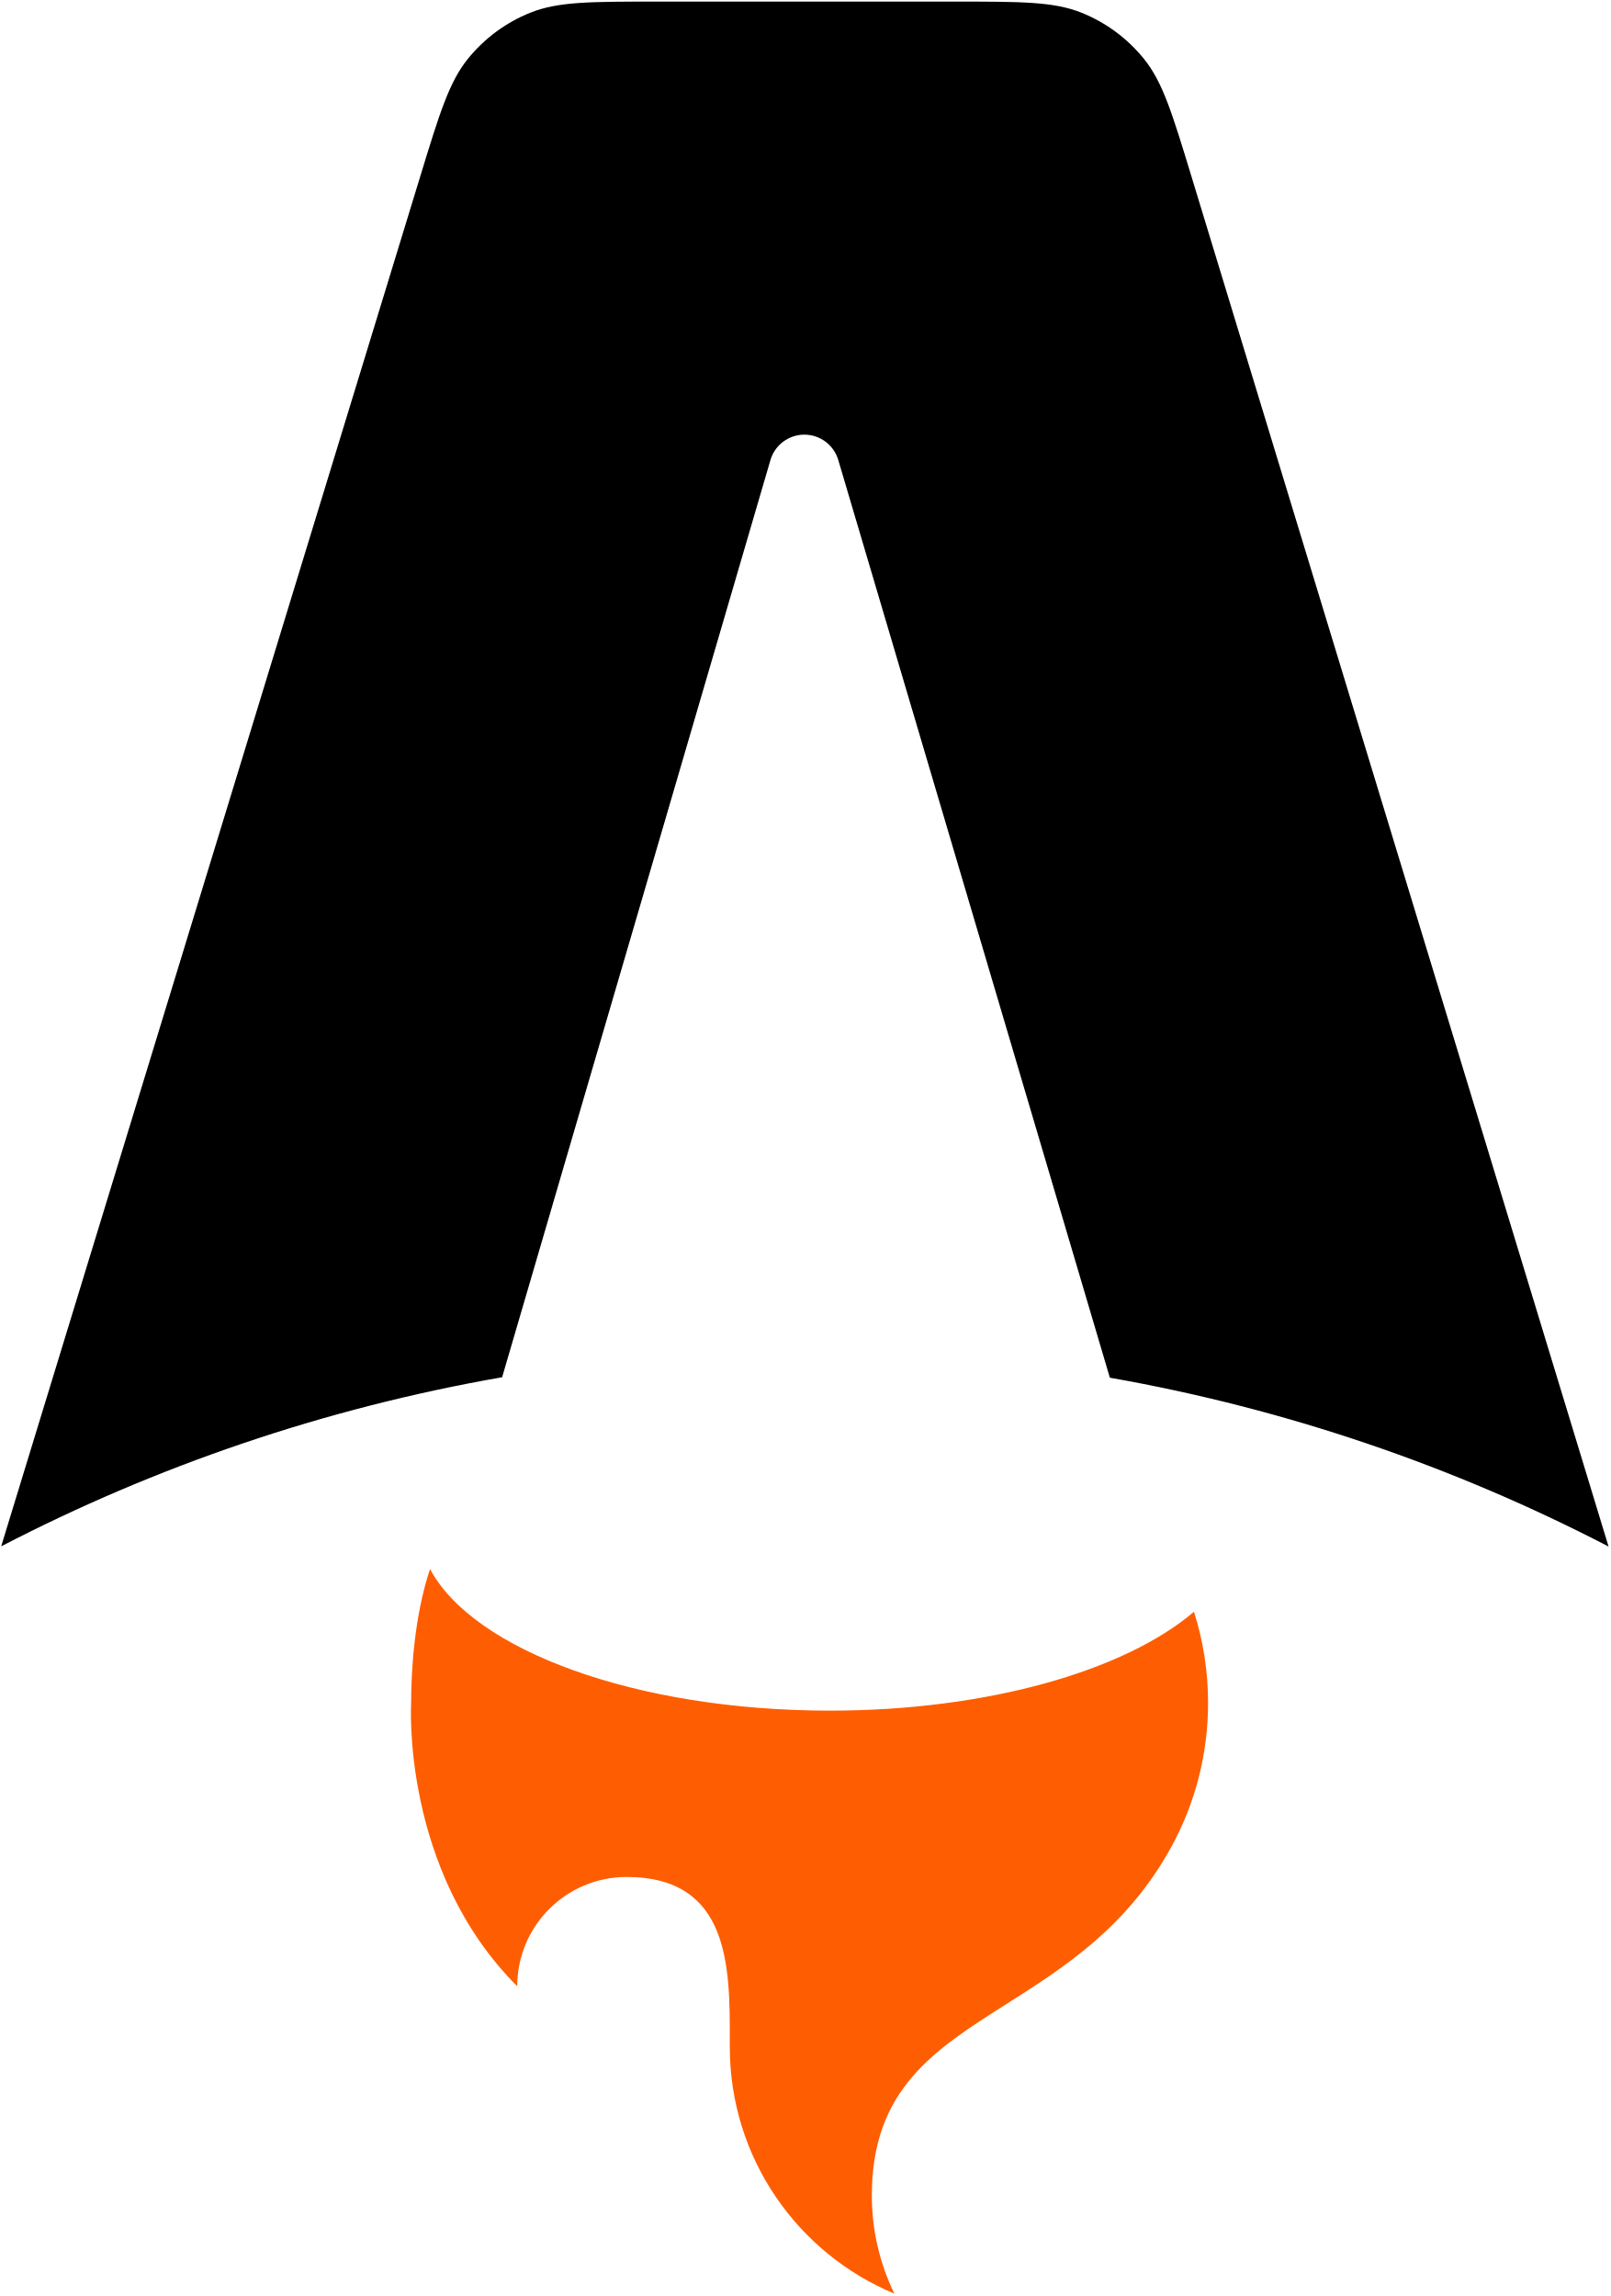
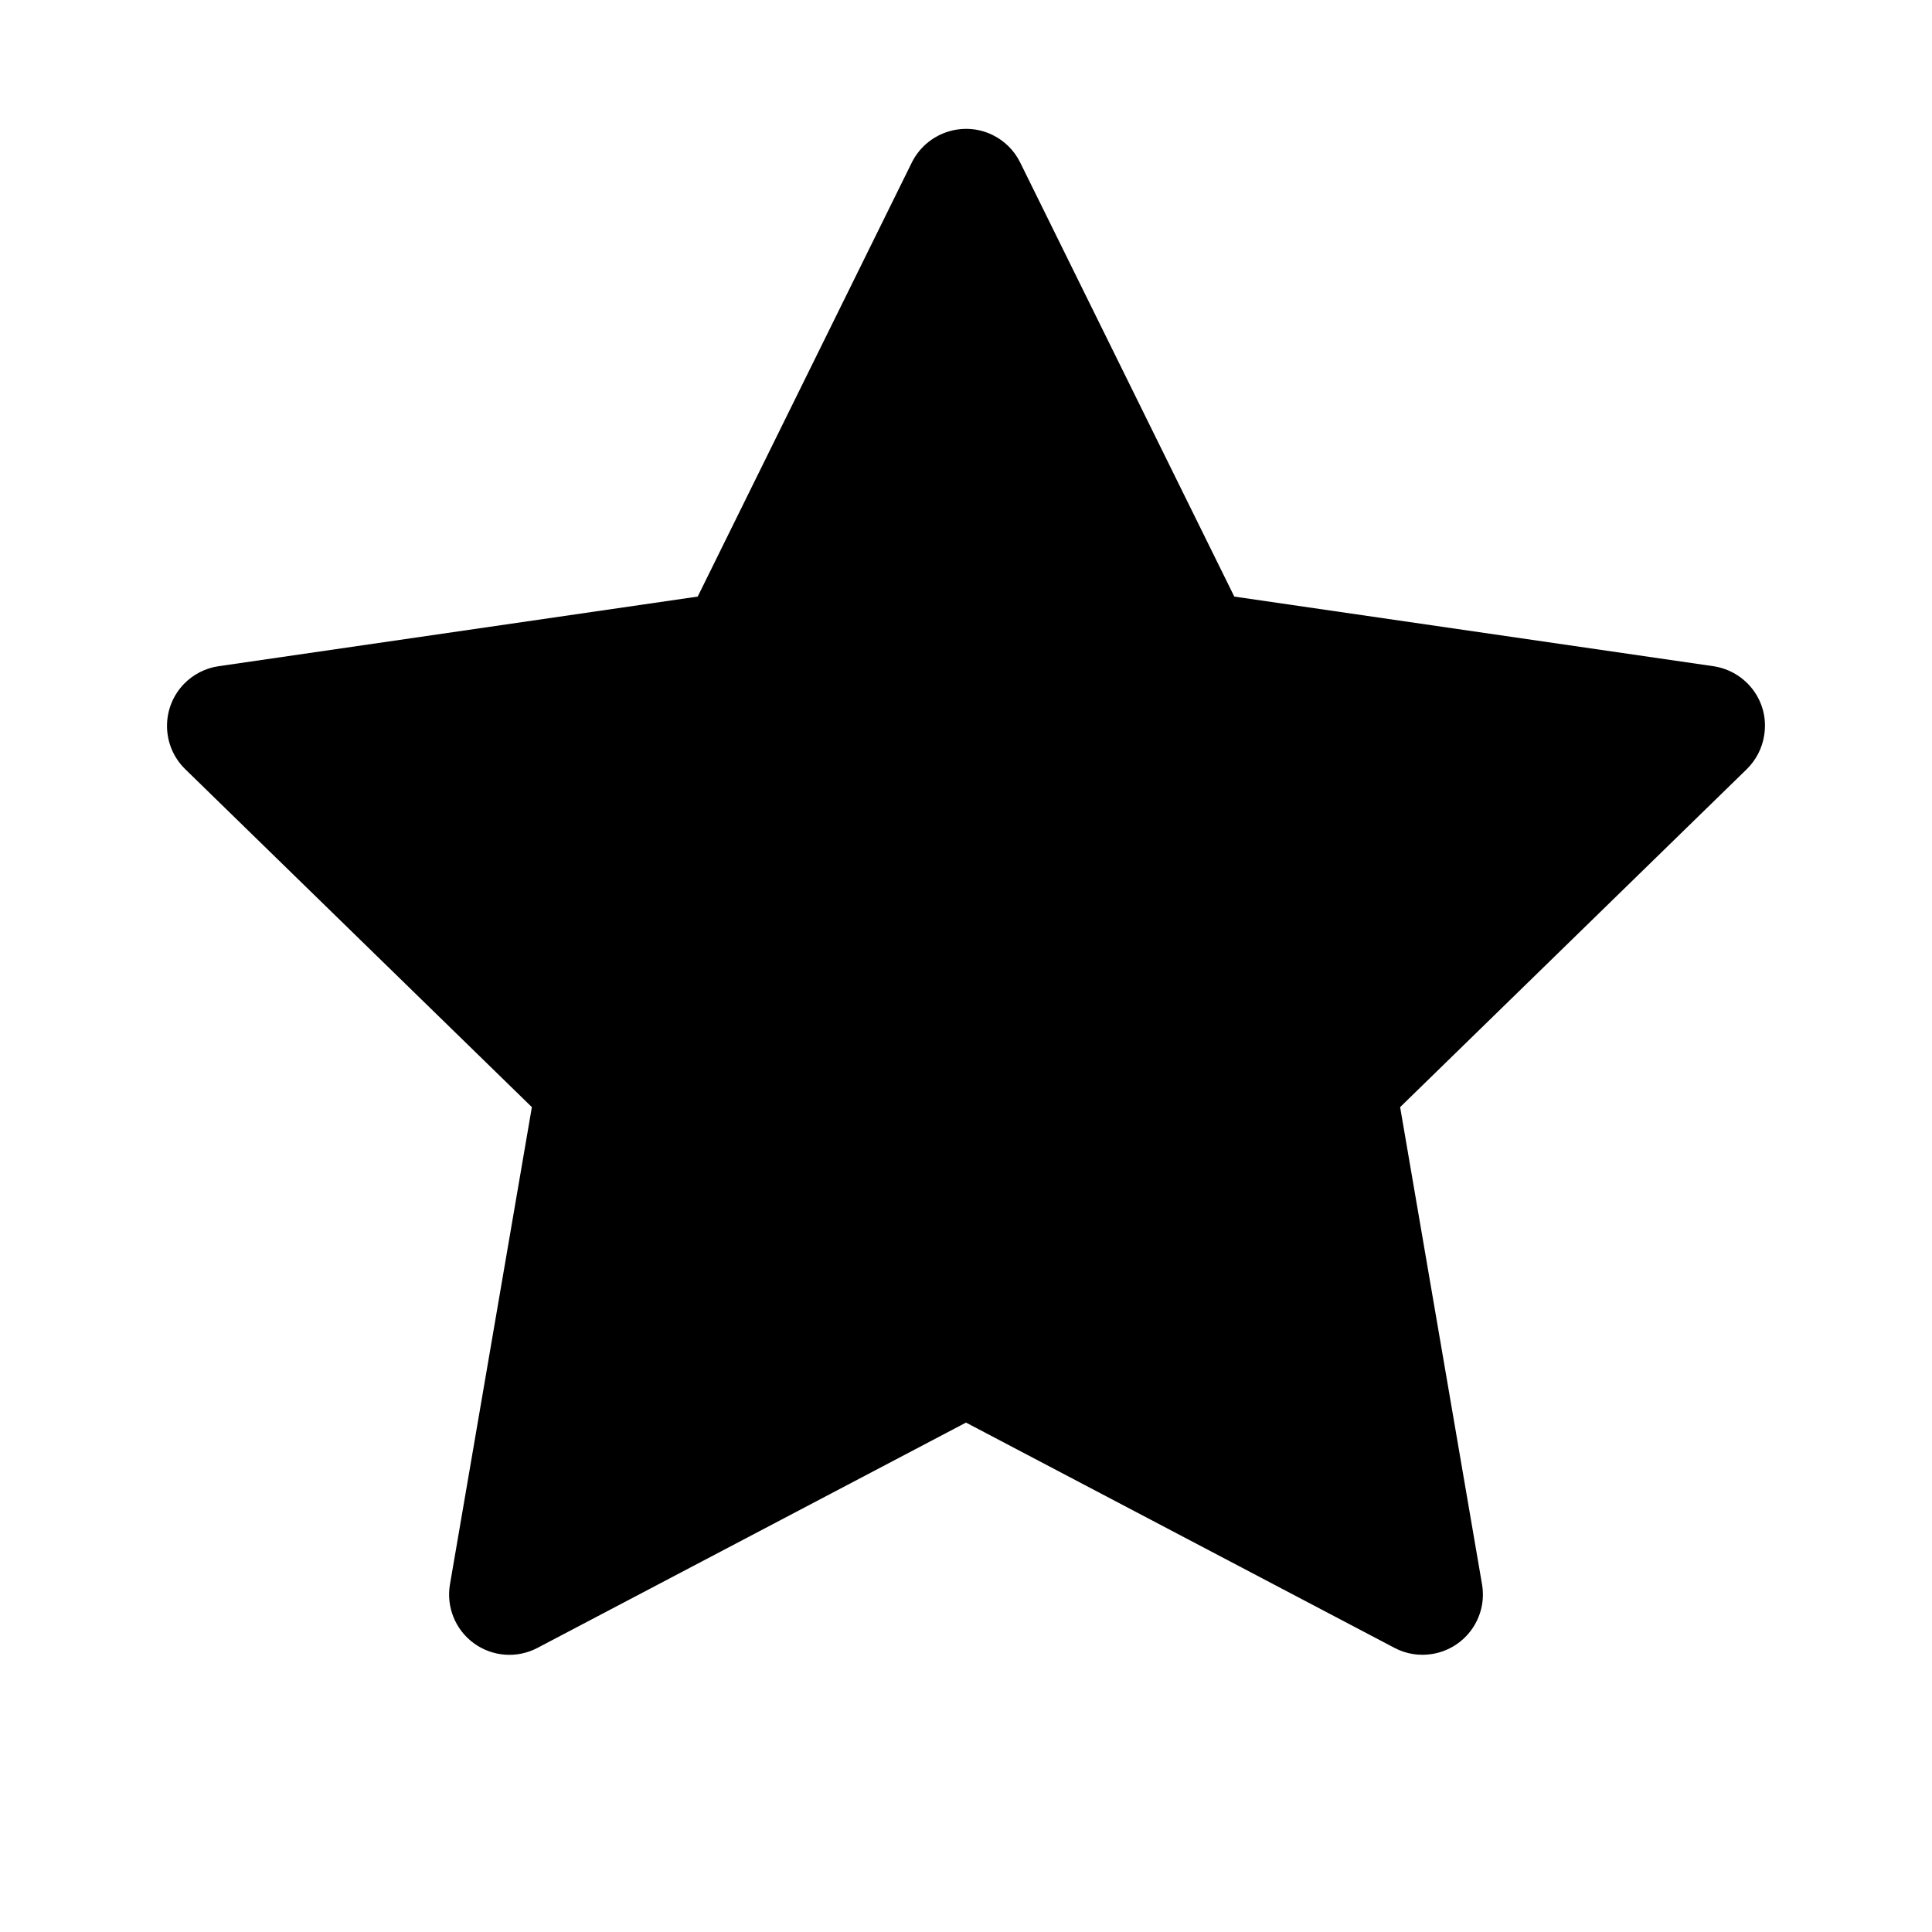
- <svg viewBox="0 0 627 894" fill="none">
-   <path fill-rule="evenodd" clip-rule="evenodd" d="M445.433 22.983C452.722 32.032 456.439 44.243 463.873 68.665L626.281 602.176C566.234 571.026 500.957 548.56 432.115 536.439L326.371 179.099C324.641 173.252 319.27 169.241 313.173 169.241C307.06 169.241 301.68 173.273 299.963 179.14L195.5 536.259C126.338 548.325 60.763 570.832 0.459 602.095L163.664 68.541C171.121 44.162 174.85 31.972 182.14 22.939C188.575 14.965 196.946 8.772 206.454 4.95C217.224 0.622 229.971 0.622 255.466 0.622H372.034C397.562 0.622 410.326 0.622 421.106 4.96C430.622 8.789 438.998 14.995 445.433 22.983Z" fill="currentColor" />
-   <path fill-rule="evenodd" clip-rule="evenodd" d="M464.867 627.566C438.094 650.46 384.655 666.073 323.101 666.073C247.551 666.073 184.229 642.553 167.426 610.921C161.419 629.05 160.072 649.798 160.072 663.052C160.072 663.052 156.114 728.134 201.38 773.401C201.38 749.896 220.435 730.842 243.939 730.842C284.226 730.842 284.181 765.99 284.144 794.506C284.143 795.36 284.142 796.209 284.142 797.051C284.142 840.333 310.595 877.436 348.215 893.075C342.596 881.518 339.444 868.54 339.444 854.825C339.444 813.545 363.679 798.175 391.845 780.311C414.255 766.098 439.155 750.307 456.315 718.629C465.268 702.101 470.352 683.17 470.352 663.052C470.352 650.68 468.43 638.757 464.867 627.566Z" fill="#FF5D01" />
+ <svg viewBox="0 0 1024 1024">
+   <path fill="currentColor" d="m908.1 353.1-253.9-36.9L540.7 86.1c-3.1-6.3-8.2-11.4-14.5-14.5-15.8-7.8-35-1.3-42.9 14.5L369.8 316.2l-253.9 36.9c-7 1-13.4 4.3-18.3 9.3a32.05 32.05 0 0 0 .6 45.3l183.7 179.1-43.4 252.9a31.95 31.95 0 0 0 46.4 33.7L512 754l227.1 119.4c6.2 3.3 13.4 4.4 20.3 3.2 17.4-3 29.1-19.5 26.1-36.9l-43.4-252.9 183.7-179.1c5-4.9 8.3-11.3 9.3-18.3 2.7-17.5-9.5-33.7-27-36.3z" />
</svg>
